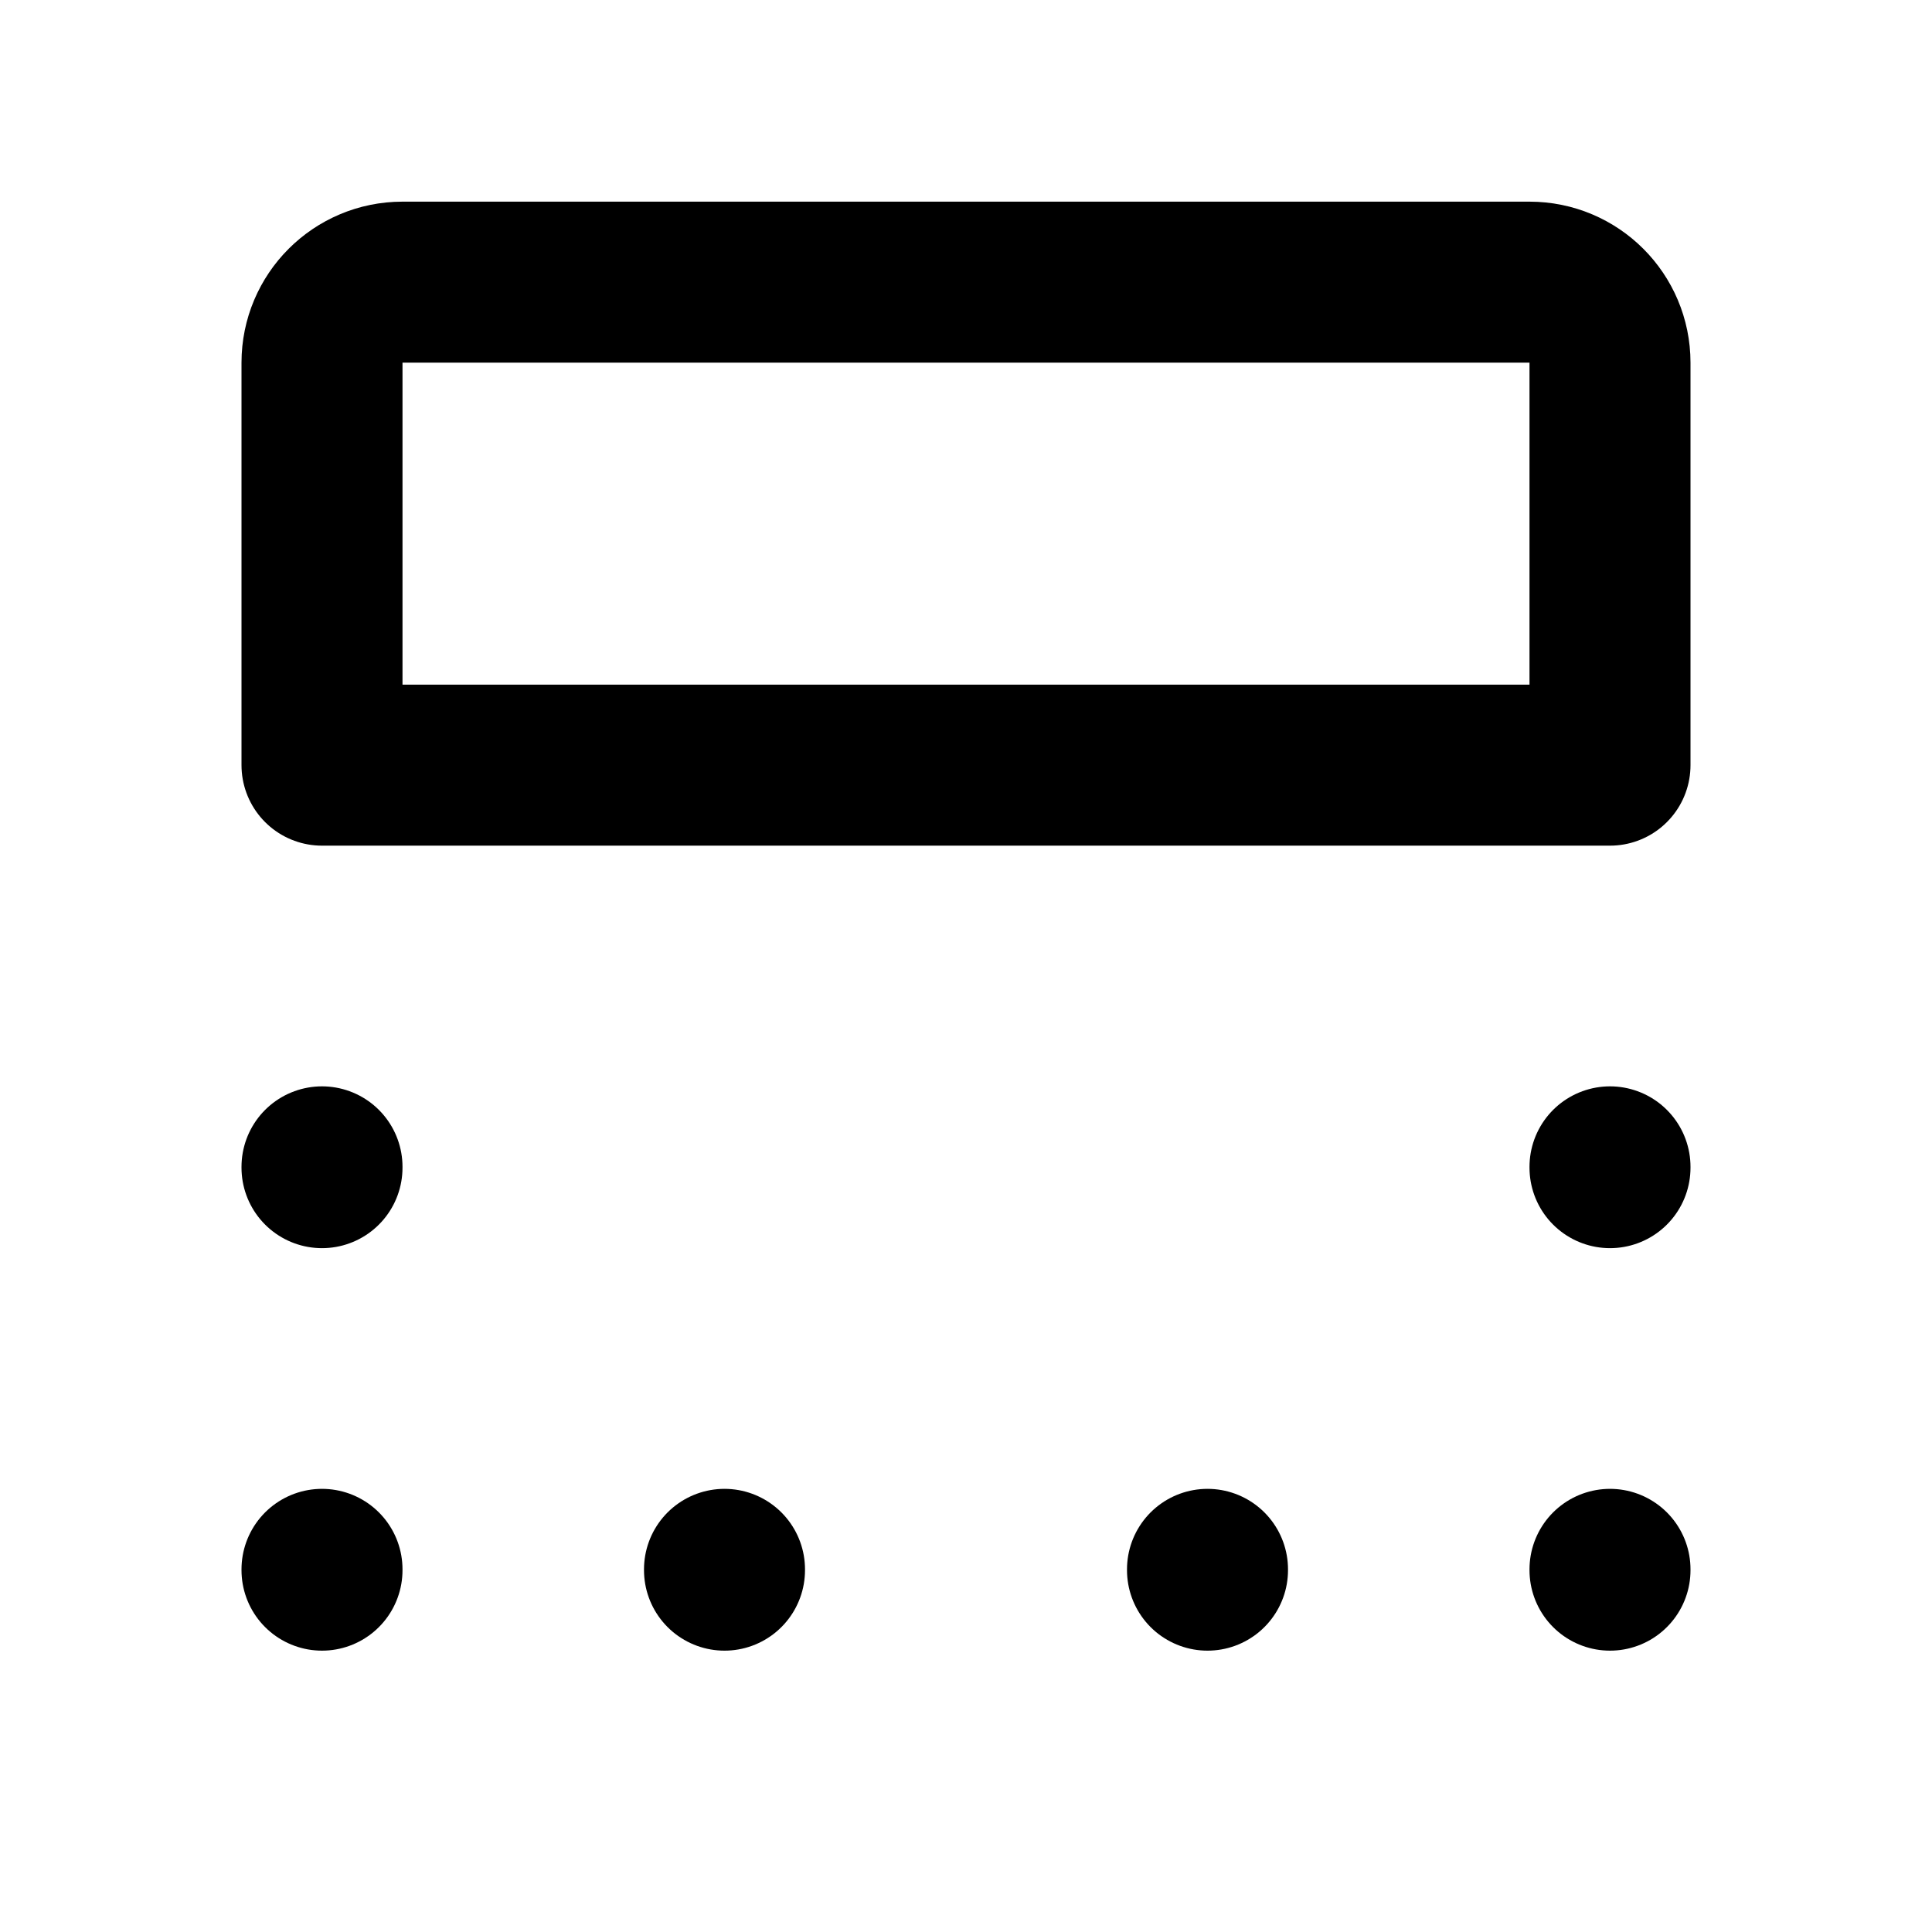
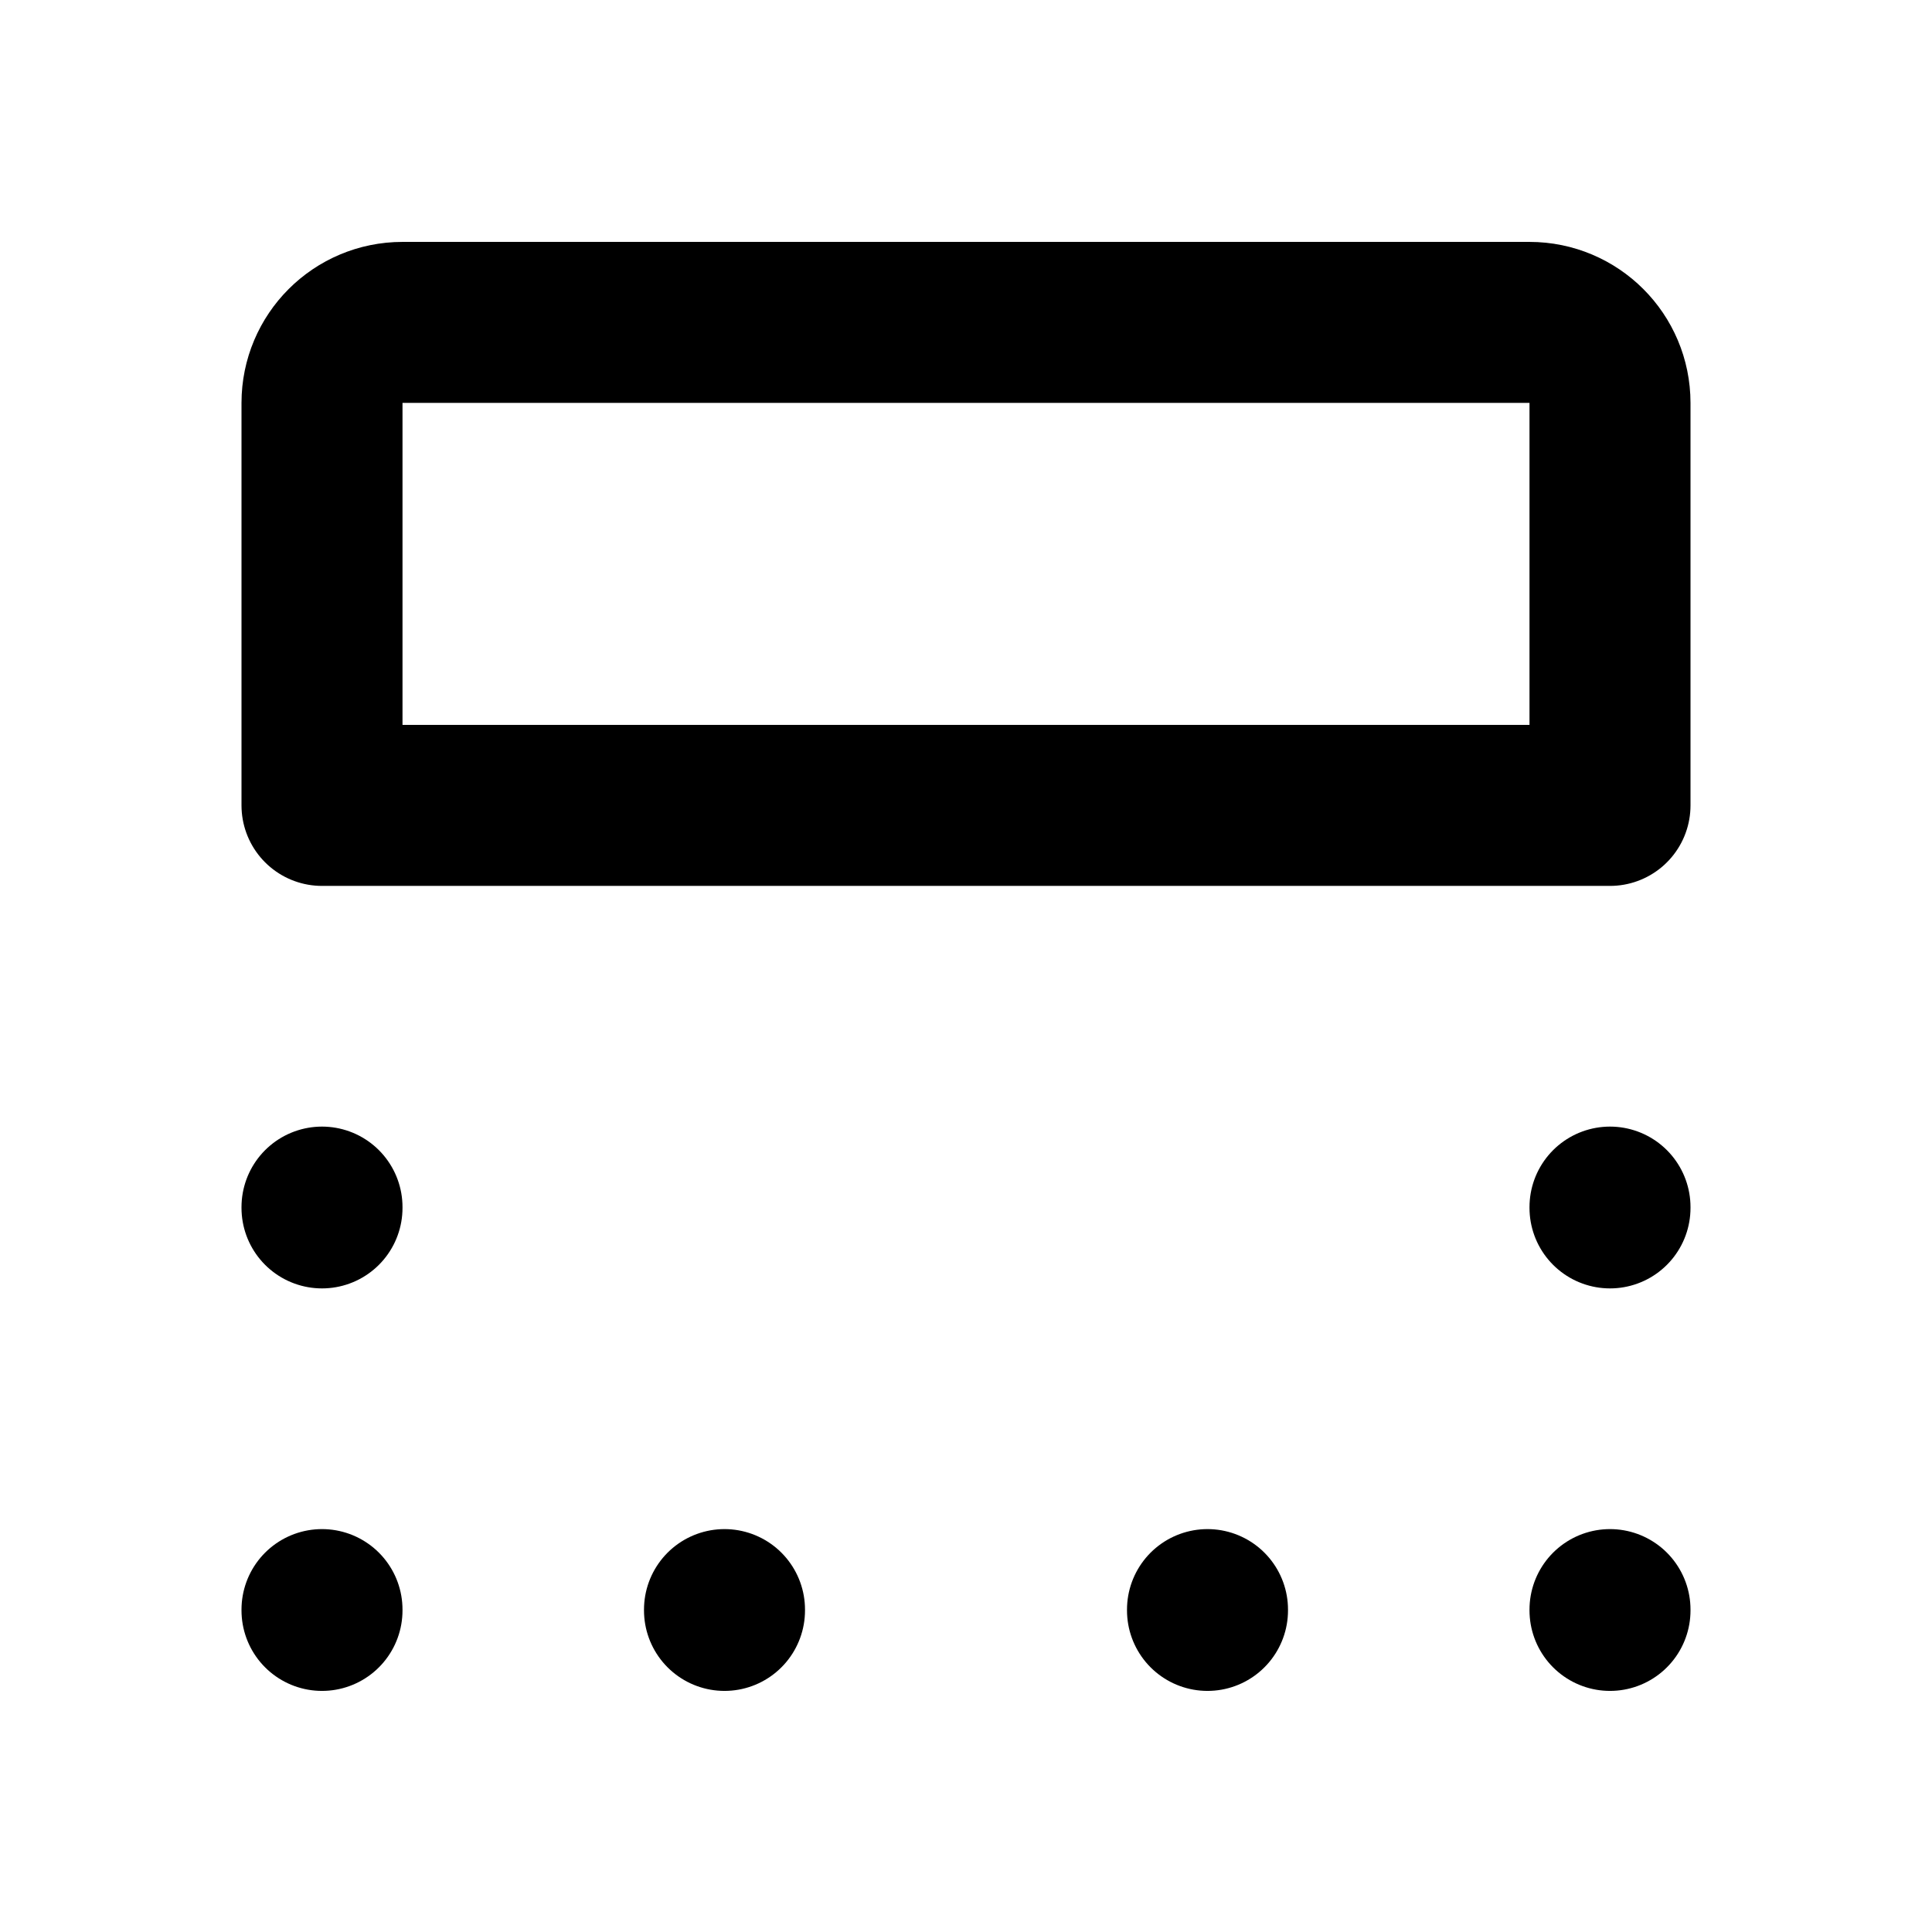
<svg xmlns="http://www.w3.org/2000/svg" width="24" height="24" viewBox="0 0 24 24" stroke-width="2" stroke="currentColor" fill="none" stroke-linecap="round" stroke-linejoin="round">
-   <path d="M4 9.505h16v-5a1 1 0 0 0 -1 -1h-14a1 1 0 0 0 -1 1v5z" />
-   <path d="M4 14.505v-.01" />
-   <path d="M4 19.505v-.01" />
-   <path d="M9 19.505v-.01" />
-   <path d="M15 19.505v-.01" />
-   <path d="M20 19.505v-.01" />
-   <path d="M20 14.505v-.01" />
+   <path d="M4 10.005h16v-5a1 1 0 0 0 -1 -1h-14a1 1 0 0 0 -1 1v5z" />
+   <path d="M4 15.005v-.01" />
+   <path d="M4 20.005v-.01" />
+   <path d="M9 20.005v-.01" />
+   <path d="M15 20.005v-.01" />
+   <path d="M20 20.005v-.01" />
+   <path d="M20 15.005v-.01" />
</svg>
